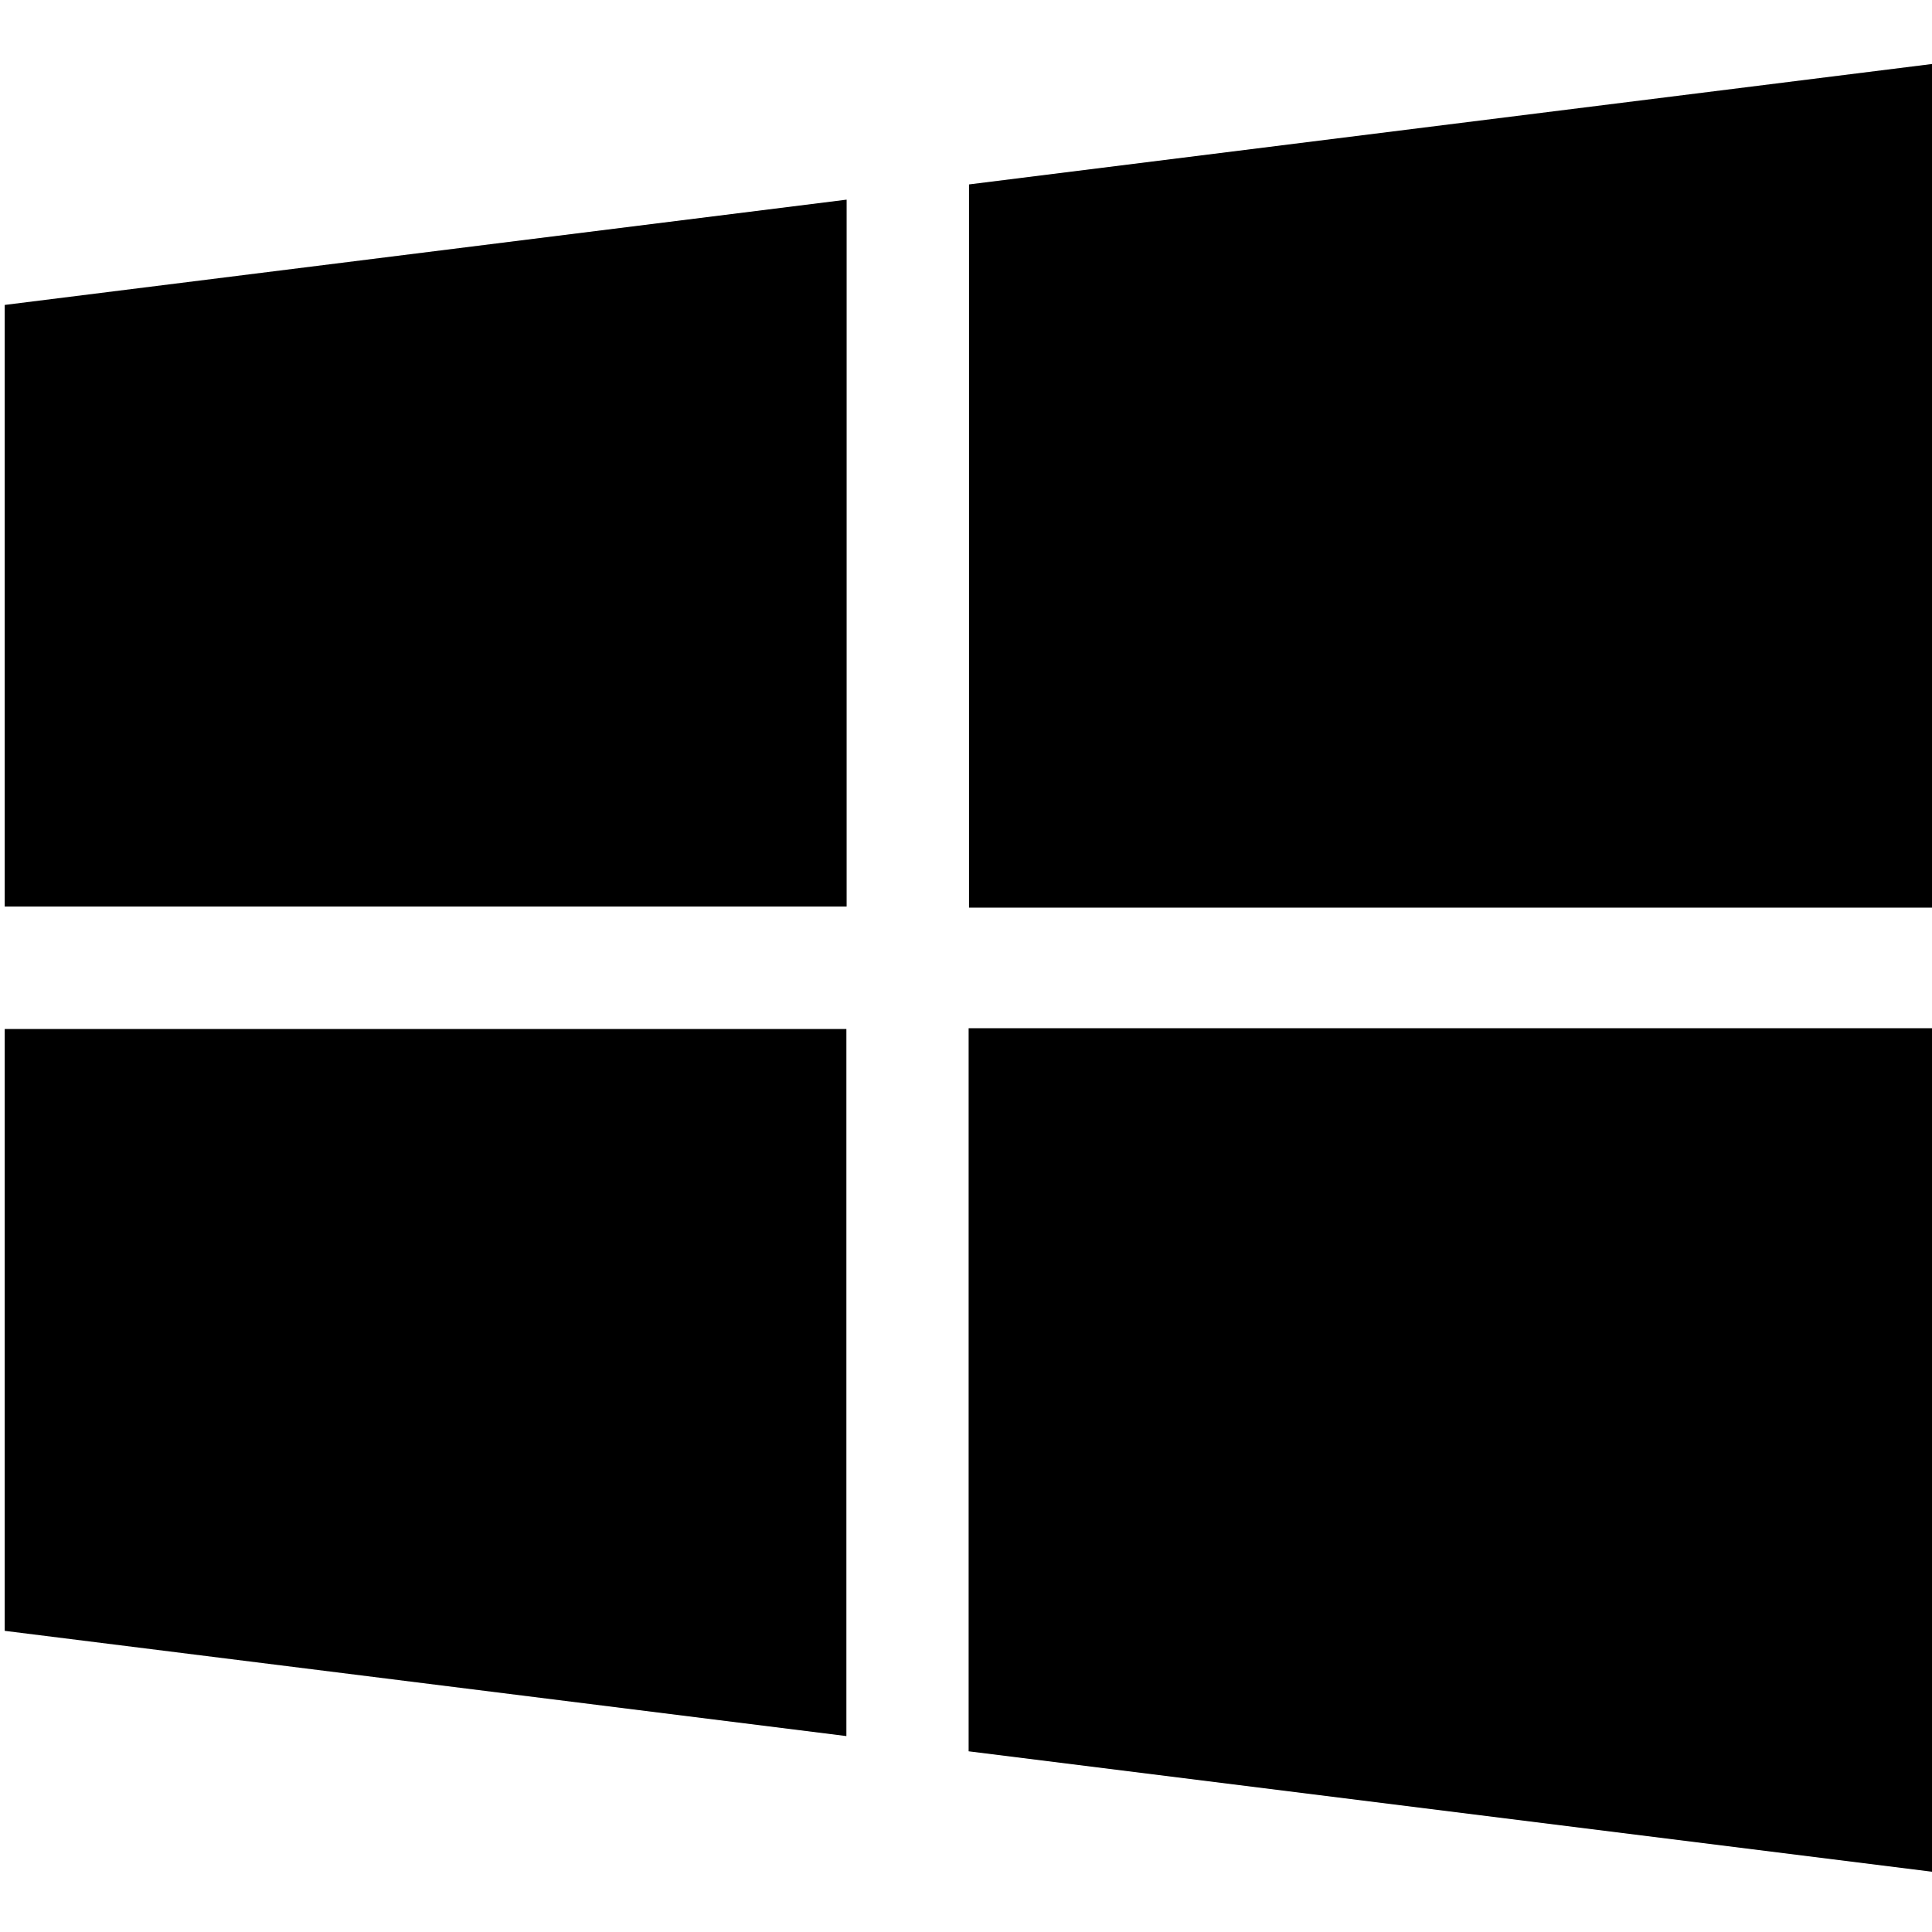
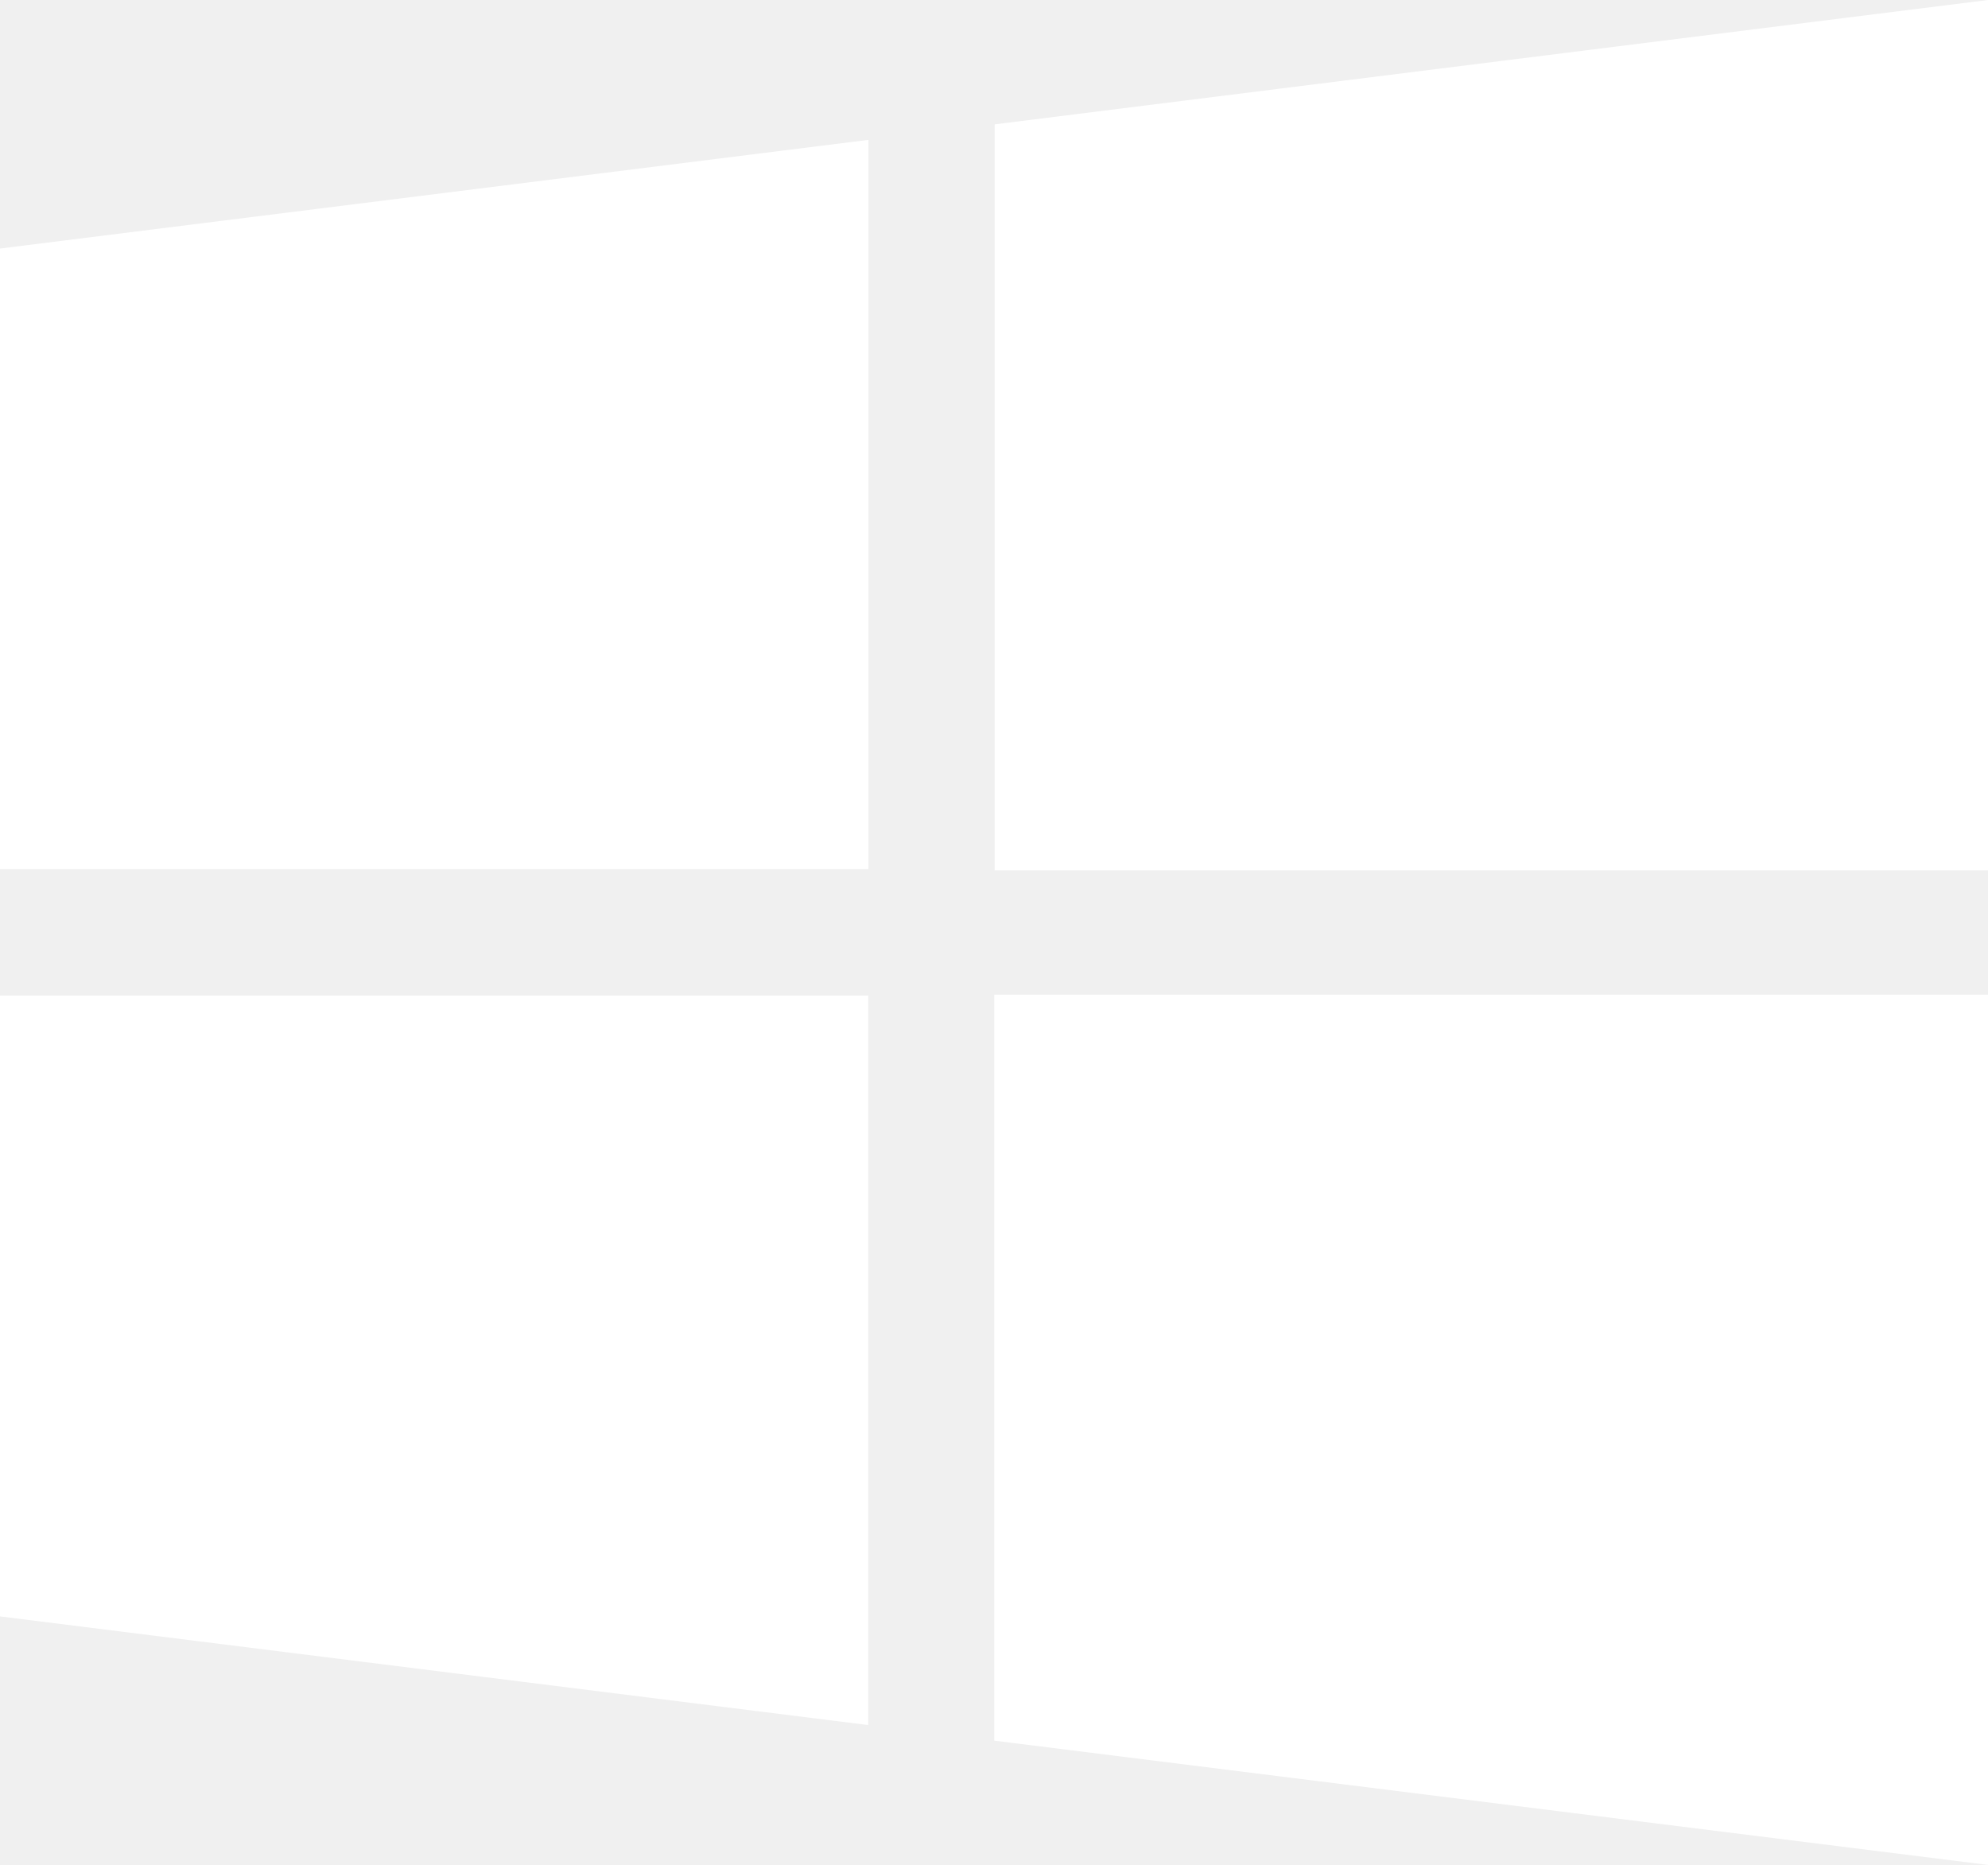
- <svg xmlns="http://www.w3.org/2000/svg" id="Capa_1" data-name="Capa 1" viewBox="0 0 409.6 409.6">
+ <svg xmlns="http://www.w3.org/2000/svg" viewBox="0 0 426.46 400">
  <defs>
-     <style>.cls-1{fill:#fff;}</style>
+     <style>.cls-1{fill:#FFF}</style>
  </defs>
-   <path class="cls-1" d="M404.6,187.42V213H200.36V366.29L404.6,391.82V404.6H-5V-5H404.6V8.57L200.44,34.1V187.42ZM174.49,37.33-4,59.65V187.19h178.5ZM-4,213.16V340.75l178.42,22.31V213.16Z" transform="translate(5 5)" />
-   <path d="M404.6,187.42H200.44V34.1L404.6,8.57Z" transform="translate(5 5)" />
-   <path d="M404.6,391.82,200.36,366.29V213H404.6Z" transform="translate(5 5)" />
-   <path d="M174.49,37.33V187.19H-4V59.65Z" transform="translate(5 5)" />
-   <path d="M-4,213.16H174.44v149.9L-4,340.75Z" transform="translate(5 5)" />
+   <g id="Capa_2" data-name="Capa 2">
+     <g id="PC">
+       <path class="cls-1" d="M426.46 186.67H213.38v-160L426.46 0zM426.46 400l-213.17-26.65v-160h213.17zM186.29 30v156.43H0V53.31zM0 213.53h186.24V370L0 346.7z" />
+     </g>
+   </g>
</svg>
